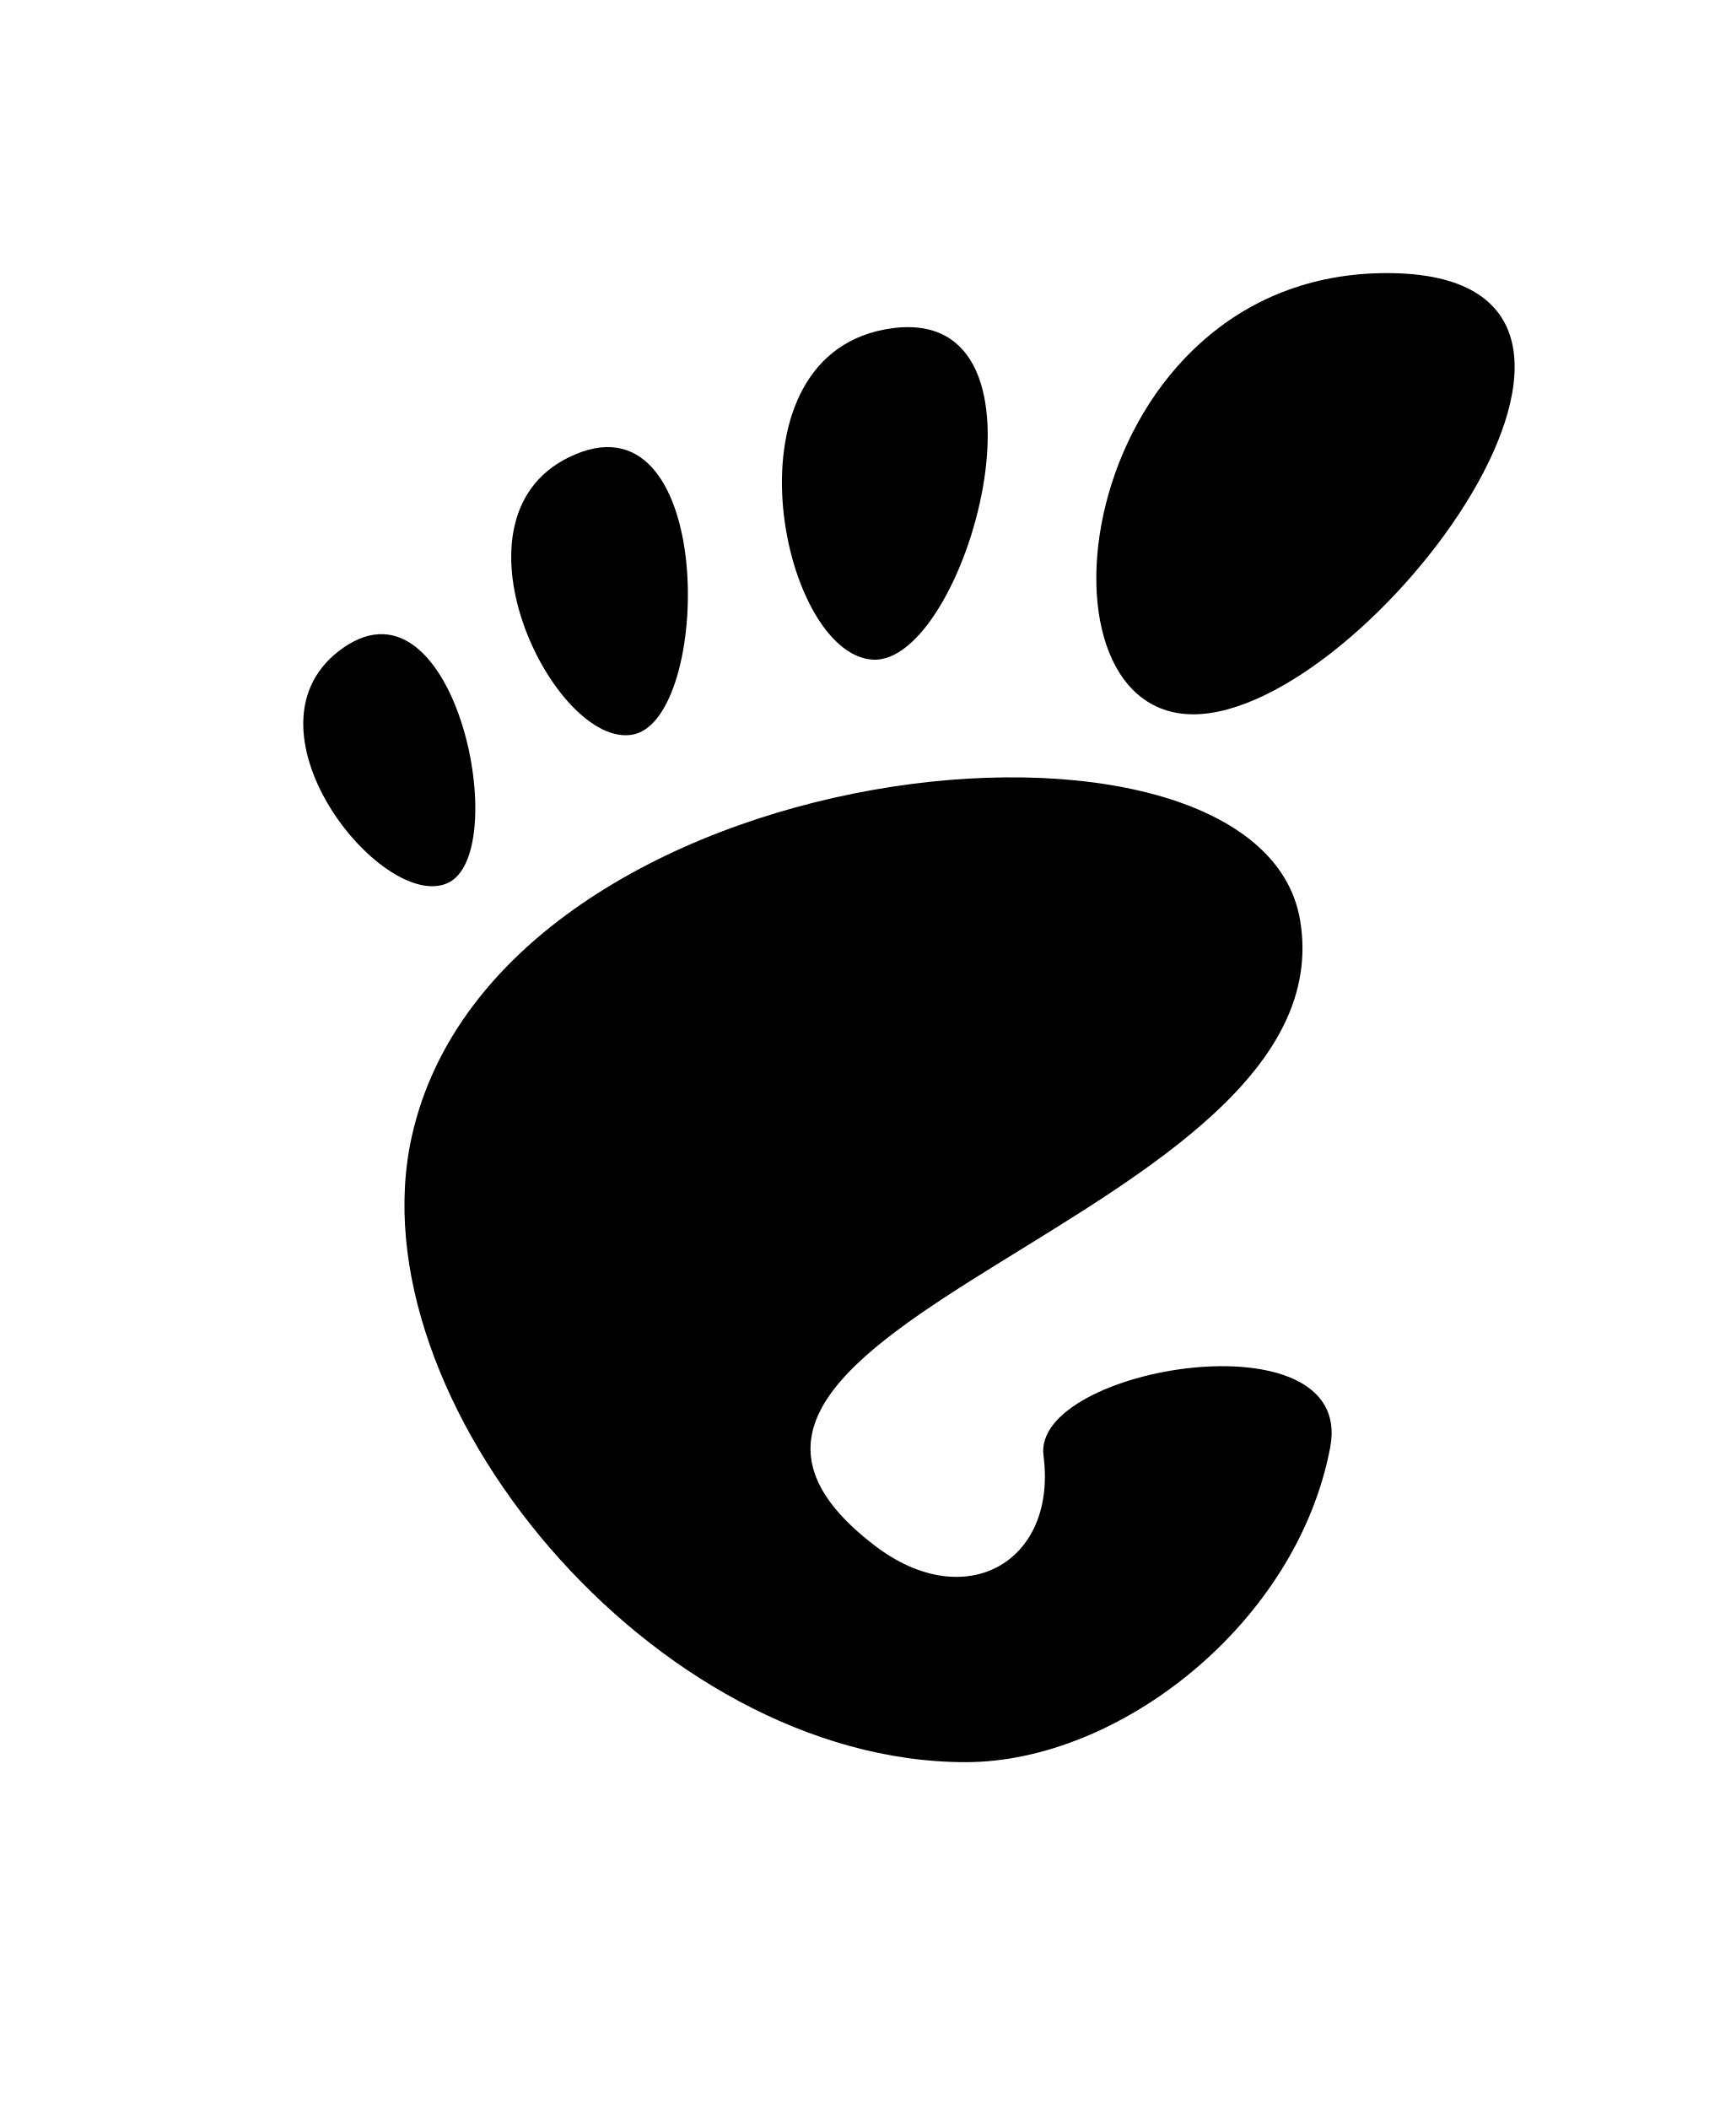
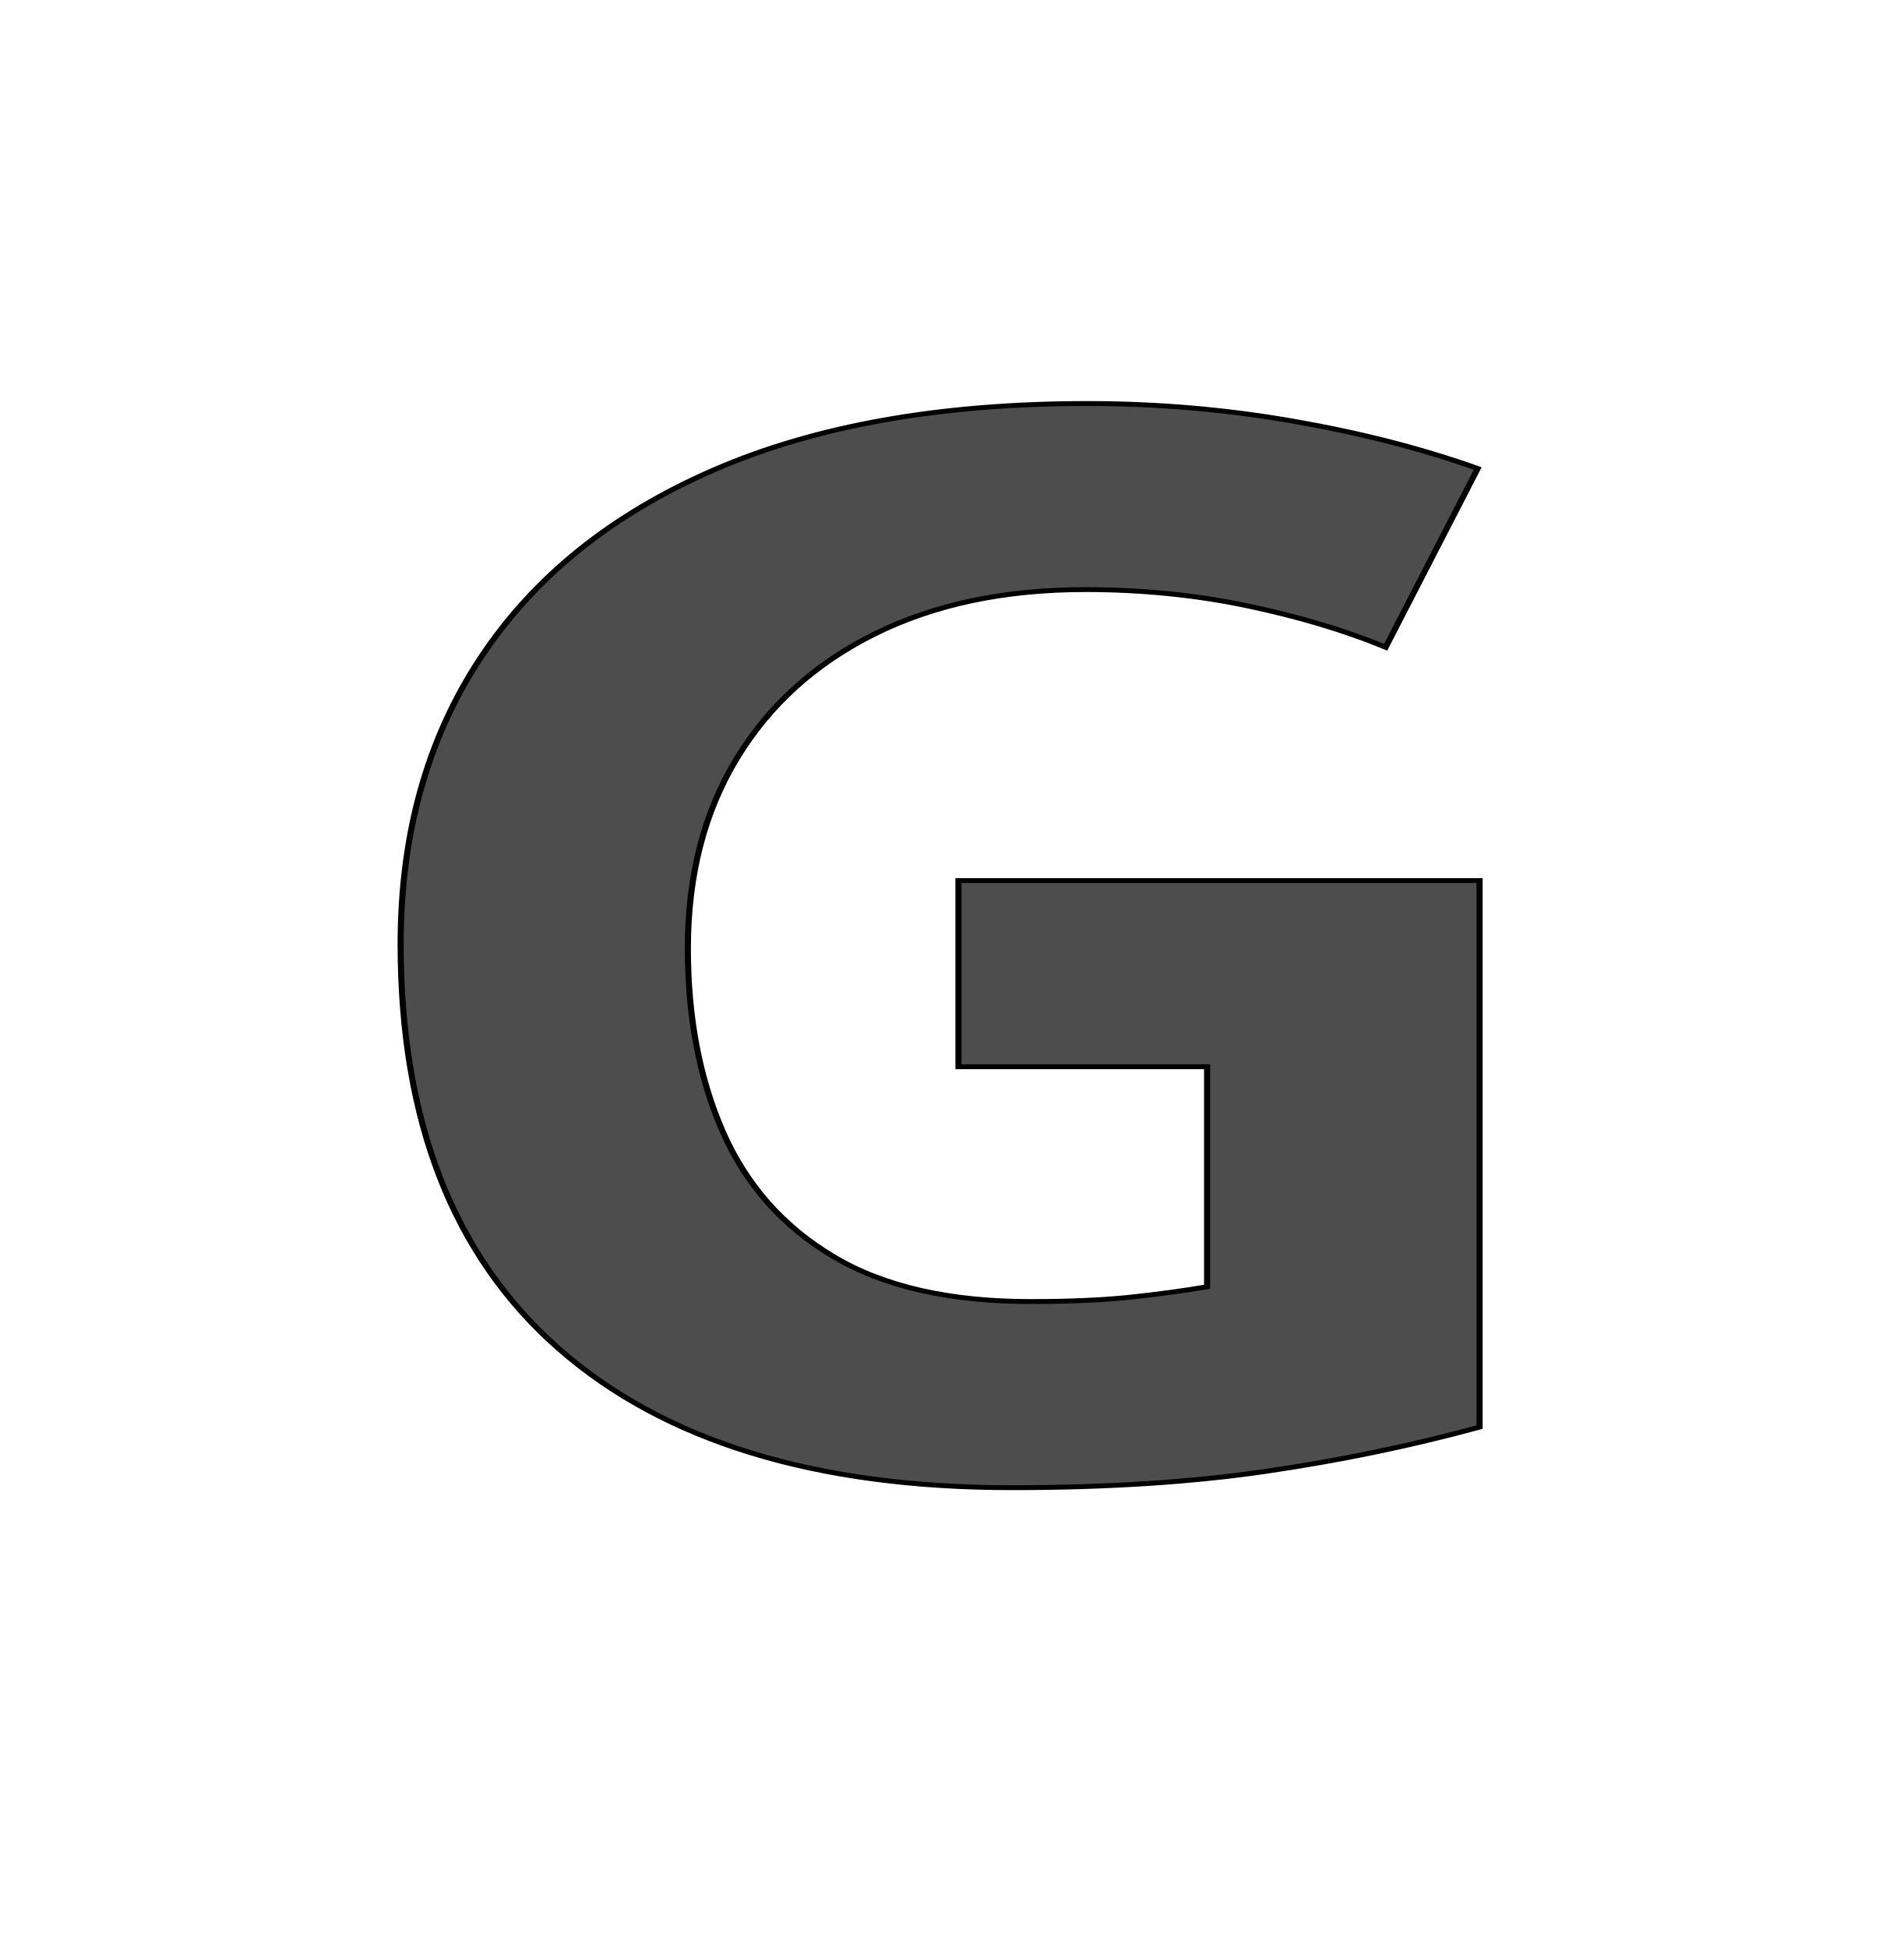
- <svg xmlns="http://www.w3.org/2000/svg" version="1.0" width="401.74" height="488.232" id="svg1903">
-   <defs id="defs1905" />
-   <g transform="translate(-171.1264,-231.669)" id="layer1">
-     <g transform="translate(925.8326,120.8762)" id="g3963">
-       <g transform="matrix(2.914897,0,0,2.914897,-684.4899,174.0147)" style="fill:#000000;fill-opacity:1;fill-rule:nonzero;stroke:none" id="g3771">
-         <g style="fill:#000000;fill-opacity:1" id="g3773">
-           <path d="M 86.068,0 C 61.466,0 56.851,35.041 70.691,35.041 84.529,35.041 110.671,0 86.068,0 z" style="fill:#000000;fill-opacity:1" id="path3775" />
-           <path d="M 45.217,30.699 C 52.586,31.149 60.671,2.577 46.821,4.374 32.976,6.171 37.845,30.249 45.217,30.699 z" style="fill:#000000;fill-opacity:1" id="path3777" />
-           <path d="M 11.445,48.453 C 16.686,46.146 12.12,23.581 3.208,29.735 -5.7,35.89 6.204,50.759 11.445,48.453 z" style="fill:#000000;fill-opacity:1" id="path3779" />
-           <path d="M 26.212,36.642 C 32.451,35.37 32.793,9.778 21.667,14.369 10.539,18.961 19.978,37.916 26.212,36.642 l 0,0 z" style="fill:#000000;fill-opacity:1" id="path3781" />
-           <path d="m 58.791,93.913 c 1.107,8.454 -6.202,12.629 -13.36,7.179 C 22.644,83.743 83.16,75.088 79.171,51.386 75.86,31.712 15.495,37.769 8.621,68.553 3.968,89.374 27.774,118.26 52.614,118.26 c 12.22,0 26.315,-11.034 28.952,-25.012 C 83.58,82.589 57.867,86.86 58.791,93.913 l 0,0 z" style="fill:#000000;fill-opacity:1" id="path3783" />
-         </g>
-       </g>
-     </g>
+ <svg xmlns="http://www.w3.org/2000/svg" xmlns:xlink="http://www.w3.org/1999/xlink" width="389.75" height="398.79" id="svg2" version="1.1">
+   <defs id="defs4">
+     <linearGradient id="linearGradient3928">
+       <stop style="stop-color:#000000;stop-opacity:1;" offset="0" id="stop3930" />
+       <stop style="stop-color:#000000;stop-opacity:0;" offset="1" id="stop3932" />
+     </linearGradient>
+     <linearGradient id="linearGradient3920">
+       <stop style="stop-color:#000000;stop-opacity:1;" offset="0" id="stop3922" />
+       <stop style="stop-color:#000000;stop-opacity:0;" offset="1" id="stop3924" />
+     </linearGradient>
+     <linearGradient id="linearGradient3756">
+       <stop style="stop-color:#bdd85c;stop-opacity:0.718" offset="0" id="stop3758" />
+       <stop style="stop-color:#282828;stop-opacity:0;" offset="1" id="stop3760" />
+     </linearGradient>
+     <linearGradient xlink:href="#linearGradient3312" id="linearGradient3025" gradientUnits="userSpaceOnUse" gradientTransform="matrix(2.708549,0,0,2.708549,543.0843,-420.2664)" x1="61.429" y1="362.143" x2="116.429" y2="408.571" />
+     <linearGradient id="linearGradient3312">
+       <stop style="stop-color:#c7f994;stop-opacity:1;" offset="0" id="stop3314" />
+       <stop style="stop-color:#87cf3e;stop-opacity:1;" offset="1" id="stop3316" />
+     </linearGradient>
+     <linearGradient xlink:href="#linearGradient3431" id="linearGradient3027" gradientUnits="userSpaceOnUse" gradientTransform="translate(0,80)" spreadMethod="pad" x1="70.492" y1="416.389" x2="113.642" y2="375.88" />
+     <linearGradient id="linearGradient3431">
+       <stop id="stop3433" offset="0" style="stop-color:#3d3d3d;stop-opacity:1;" />
+       <stop id="stop3435" offset="1" style="stop-color:#000000;stop-opacity:0.114;" />
+     </linearGradient>
+     <linearGradient id="linearGradient3312-5">
+       <stop style="stop-color:#c7f994;stop-opacity:1;" offset="0" id="stop3314-2" />
+       <stop style="stop-color:#87cf3e;stop-opacity:1;" offset="1" id="stop3316-4" />
+     </linearGradient>
+     <linearGradient id="linearGradient3431-8">
+       <stop id="stop3433-7" offset="0" style="stop-color:#3d3d3d;stop-opacity:1;" />
+       <stop id="stop3435-5" offset="1" style="stop-color:#000000;stop-opacity:0.114;" />
+     </linearGradient>
+     <linearGradient id="linearGradient66691-9">
+       <stop style="stop-color:#ffffff;stop-opacity:1;" offset="0" id="stop66693-0" />
+       <stop id="stop66707-9" offset="0.031" style="stop-color:#636363;stop-opacity:1;" />
+       <stop id="stop66705-1" offset="0.062" style="stop-color:#ffffff;stop-opacity:1;" />
+       <stop id="stop66703-7" offset="0.125" style="stop-color:#6c6c6c;stop-opacity:1;" />
+       <stop id="stop66701-7" offset="0.25" style="stop-color:#ffffff;stop-opacity:1;" />
+       <stop id="stop66699-1" offset="0.5" style="stop-color:#020202;stop-opacity:1;" />
+       <stop style="stop-color:#ffffff;stop-opacity:1" offset="1" id="stop66695-1" />
+     </linearGradient>
+     <filter id="filter23432" x="0" y="0" width="1" height="1" color-interpolation-filters="sRGB">
+       <feGaussianBlur id="feGaussianBlur23434" stdDeviation="2.3" in="SourceAlpha" result="result0" />
+       <feMorphology id="feMorphology23436" in="SourceAlpha" radius="6.6" result="result1" />
+       <feGaussianBlur id="feGaussianBlur23438" stdDeviation="8.9" in="result1" />
+       <feColorMatrix id="feColorMatrix23440" values="1 0 0 0 0 0 1 0 0 0 0 0 1 0 0 0 0 0 0.3 0" result="result91" />
+       <feComposite id="feComposite23442" in2="result91" in="result0" operator="out" result="result2" />
+       <feGaussianBlur id="feGaussianBlur23444" stdDeviation="1.7" result="result4" />
+       <feDiffuseLighting id="feDiffuseLighting23446" surfaceScale="10" result="result92">
+         <feDistantLight id="feDistantLight23448" azimuth="225" elevation="45" />
+       </feDiffuseLighting>
+       <feBlend id="feBlend23450" in2="SourceGraphic" mode="multiply" result="result93" />
+       <feComposite id="feComposite23452" in2="SourceAlpha" operator="in" result="result3" />
+       <feSpecularLighting id="feSpecularLighting23454" in="result4" surfaceScale="5" specularExponent="17.9" result="result94">
+         <feDistantLight id="feDistantLight23456" azimuth="225" elevation="45" />
+       </feSpecularLighting>
+       <feComposite id="feComposite23458" in2="result3" operator="atop" result="fbSourceGraphic" />
+       <feColorMatrix result="fbSourceGraphicAlpha" in="fbSourceGraphic" values="0 0 0 -1 0 0 0 0 -1 0 0 0 0 -1 0 0 0 0 1 0" id="feColorMatrix24165" />
+       <feColorMatrix id="feColorMatrix24167" values="0" in="fbSourceGraphic" type="saturate" result="result2" />
+       <feFlood id="feFlood24169" flood-color="rgb(160,67,0)" flood-opacity="1" result="result1" />
+       <feBlend id="feBlend24171" in2="result1" mode="multiply" in="result2" result="result5" />
+       <feBlend id="feBlend24173" in2="result2" mode="screen" result="result3" />
+       <feComposite k4="0" k3="0" k1="0" id="feComposite24175" in2="result2" result="result4" operator="arithmetic" k2="1" />
+       <feComposite id="feComposite24177" in2="fbSourceGraphicAlpha" operator="in" in="result4" result="fbSourceGraphic" />
+       <feColorMatrix result="fbSourceGraphicAlpha" in="fbSourceGraphic" values="0 0 0 -1 0 0 0 0 -1 0 0 0 0 -1 0 0 0 0 1 0" id="feColorMatrix25266" />
+       <feColorMatrix id="feColorMatrix25268" type="saturate" values="0" in="fbSourceGraphic" result="fbSourceGraphic" />
+       <feColorMatrix result="fbSourceGraphicAlpha" in="fbSourceGraphic" values="0 0 0 -1 0 0 0 0 -1 0 0 0 0 -1 0 0 0 0 1 0" id="feColorMatrix25973" />
+       <feColorMatrix id="feColorMatrix25975" values="0" in="fbSourceGraphic" type="saturate" result="result2" />
+       <feFlood id="feFlood25977" flood-color="rgb(160,67,0)" flood-opacity="1" result="result1" />
+       <feBlend id="feBlend25979" in2="result1" mode="multiply" in="result2" result="result5" />
+       <feBlend id="feBlend25981" in2="result2" mode="screen" result="result3" />
+       <feComposite k4="0" k3="0" k1="0" id="feComposite25983" in2="result2" result="result4" operator="arithmetic" k2="1" />
+       <feComposite id="feComposite25985" in2="fbSourceGraphicAlpha" operator="in" in="result4" result="fbSourceGraphic" />
+       <feColorMatrix result="fbSourceGraphicAlpha" in="fbSourceGraphic" values="0 0 0 -1 0 0 0 0 -1 0 0 0 0 -1 0 0 0 0 1 0" id="feColorMatrix26815" />
+       <feColorMatrix id="feColorMatrix26817" values="0" in="fbSourceGraphic" type="saturate" result="result2" />
+       <feFlood id="feFlood26819" flood-color="rgb(160,67,0)" flood-opacity="1" result="result1" />
+       <feBlend id="feBlend26821" in2="result1" mode="multiply" in="result2" result="result5" />
+       <feBlend id="feBlend26823" in2="result2" mode="screen" result="result3" />
+       <feComposite k4="0" k3="0" k1="0" id="feComposite26825" in2="result2" result="result4" operator="arithmetic" k2="1" />
+       <feComposite id="feComposite26827" in2="fbSourceGraphicAlpha" operator="in" in="result4" />
+     </filter>
+     <linearGradient xlink:href="#linearGradient66691-9-79" id="linearGradient23917-1" gradientUnits="userSpaceOnUse" spreadMethod="reflect" x1="-111.273" y1="535.537" x2="394.61" y2="384.024" />
+     <linearGradient id="linearGradient66691-9-79">
+       <stop style="stop-color:#000000;stop-opacity:1;" offset="0" id="stop66693-0-1" />
+       <stop style="stop-color:#3c3c3c;stop-opacity:1;" offset="1" id="stop66695-1-8" />
+     </linearGradient>
+     <filter id="filter25539" x="0" y="0" width="1" height="1" color-interpolation-filters="sRGB">
+       <feColorMatrix id="feColorMatrix25541" values="0" in="SourceGraphic" type="saturate" result="result2" />
+       <feFlood id="feFlood25543" flood-color="rgb(160,67,0)" flood-opacity="1" result="result1" />
+       <feBlend id="feBlend25545" in2="result1" mode="multiply" in="result2" result="result5" />
+       <feBlend id="feBlend25547" in2="result2" mode="screen" result="result3" />
+       <feComposite k4="0" k3="0" k1="0" id="feComposite25549" in2="result2" result="result4" operator="arithmetic" k2="1" />
+       <feComposite id="feComposite25551" in2="SourceAlpha" operator="in" in="result4" result="fbSourceGraphic" />
+       <feColorMatrix result="fbSourceGraphicAlpha" in="fbSourceGraphic" values="0 0 0 -1 0 0 0 0 -1 0 0 0 0 -1 0 0 0 0 1 0" id="feColorMatrix26381" />
+       <feColorMatrix id="feColorMatrix26383" values="0" in="fbSourceGraphic" type="saturate" result="result2" />
+       <feFlood id="feFlood26385" flood-color="rgb(160,67,0)" flood-opacity="1" result="result1" />
+       <feBlend id="feBlend26387" in2="result1" mode="multiply" in="result2" result="result5" />
+       <feBlend id="feBlend26389" in2="result2" mode="screen" result="result3" />
+       <feComposite k4="0" k3="0" k1="0" id="feComposite26391" in2="result2" result="result4" operator="arithmetic" k2="1" />
+       <feComposite id="feComposite26393" in2="fbSourceGraphicAlpha" operator="in" in="result4" />
+     </filter>
+     <linearGradient xlink:href="#linearGradient66691-9-79" id="linearGradient5445" x1="467.8" y1="410.321" x2="586.909" y2="410.321" gradientUnits="userSpaceOnUse" gradientTransform="matrix(1.316957,0,0,1.316957,-176.1505,-128.1617)" />
+     <linearGradient xlink:href="#linearGradient3920" id="linearGradient3926" x1="442.318" y1="405.111" x2="635.403" y2="405.111" gradientUnits="userSpaceOnUse" />
+     <radialGradient xlink:href="#linearGradient3928" id="radialGradient3936" cx="538.861" cy="405.111" fx="538.861" fy="405.111" r="97.043" gradientTransform="matrix(1,0,0,1.214486,0,-86.8904)" gradientUnits="userSpaceOnUse" />
+   </defs>
+   <g id="layer1" transform="translate(-343.9997,-212.3579)">
+     <path style="fill:#000000" d="" id="path3962" />
+     <text xml:space="preserve" style="font-size:337.624px;font-style:normal;font-weight:normal;line-height:125%;letter-spacing:0px;word-spacing:0px;fill:#4d4d4d;fill-opacity:1;stroke:#000000;stroke-width:1.117;stroke-opacity:1;font-family:Sans" x="361.983" y="573.781" id="text3074" transform="scale(1.116549,0.8956165)">
+       <tspan id="tspan3076" x="361.983" y="573.781" style="font-size:337.624px;font-style:normal;font-variant:normal;font-weight:bold;font-stretch:normal;fill:#4d4d4d;fill-opacity:1;stroke:#000000;stroke-width:1.117;stroke-opacity:1;font-family:Droid Sans;-inkscape-font-specification:Droid Sans Bold">G</tspan>
+     </text>
  </g>
</svg>
